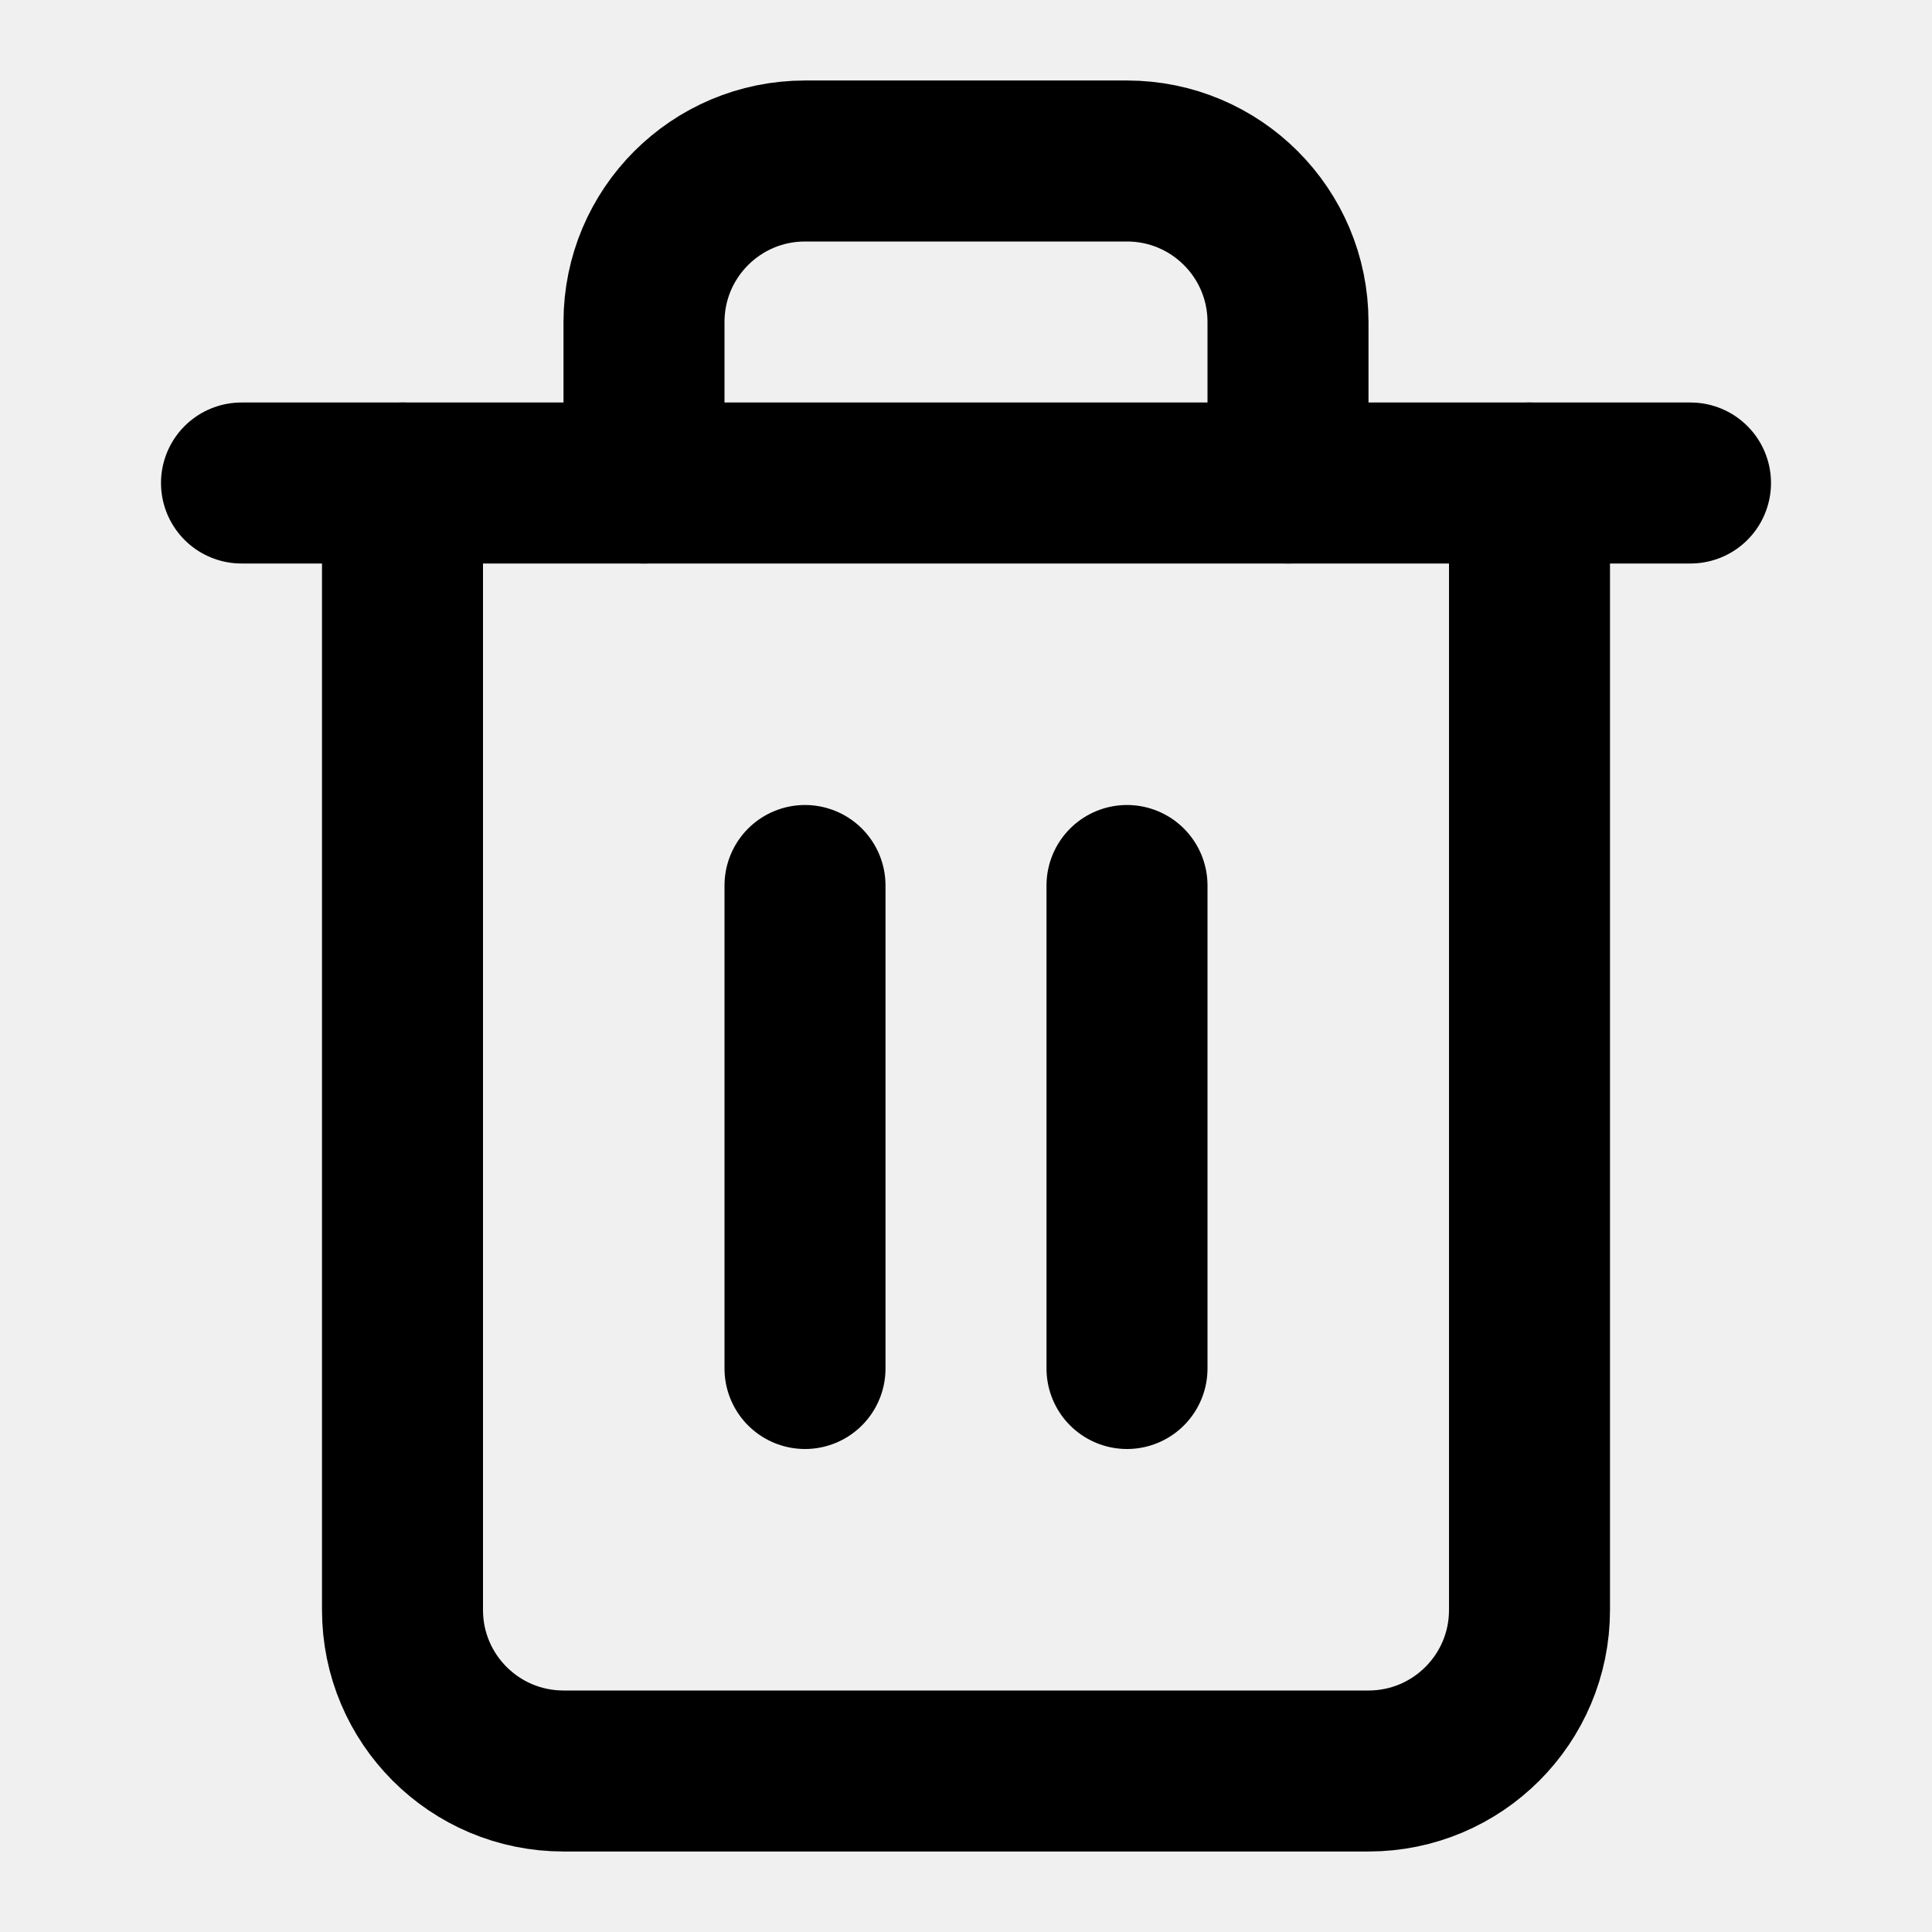
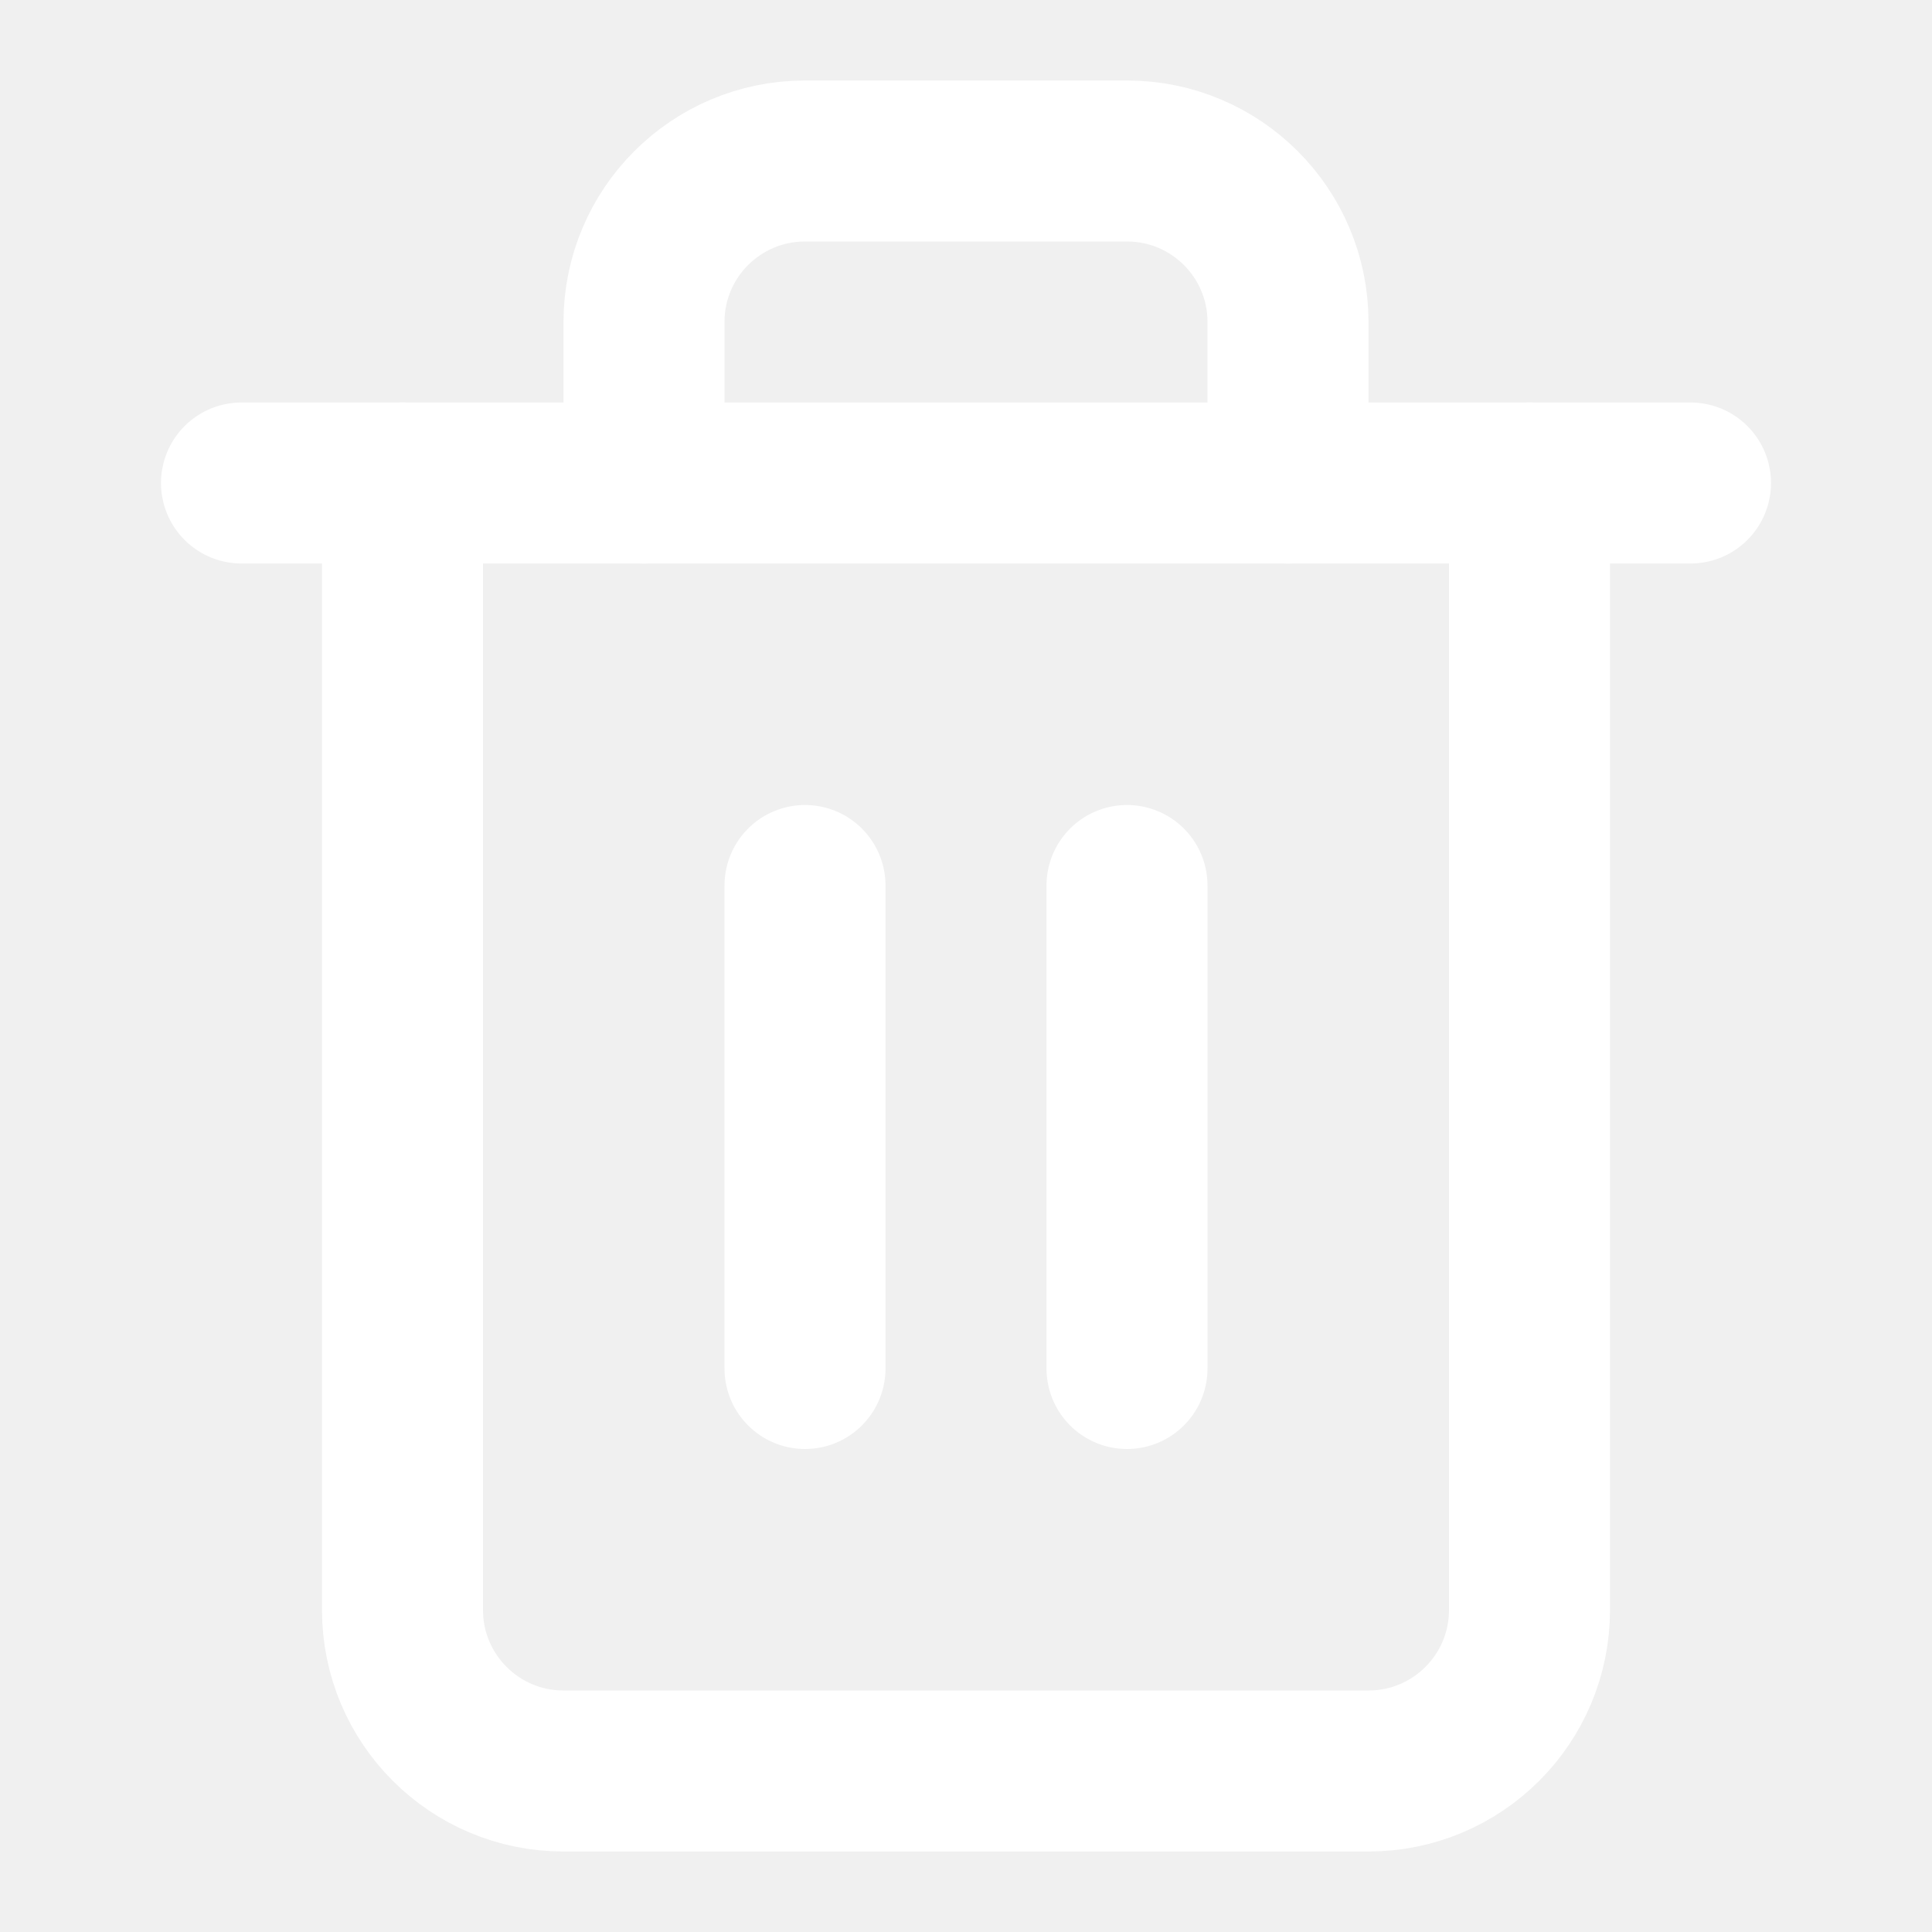
- <svg xmlns="http://www.w3.org/2000/svg" class="lucide lucide-trash-2" width="24" height="24" viewBox="0 0 24 24" fill="none" stroke="currentColor" stroke-width="2" stroke-linecap="round" stroke-linejoin="round">
+ <svg xmlns="http://www.w3.org/2000/svg" class="lucide lucide-trash-2" width="24" height="24" viewBox="0 0 24 24" fill="none" stroke="#ffffff" stroke-width="2" stroke-linecap="round" stroke-linejoin="round">
  <path d="M10 11v6" />
  <path d="M14 11v6" />
  <path d="M19 6v14a2 2 0 0 1-2 2H7a2 2 0 0 1-2-2V6" />
  <path d="M3 6h18" />
  <path d="M8 6V4a2 2 0 0 1 2-2h4a2 2 0 0 1 2 2v2" />
</svg>
